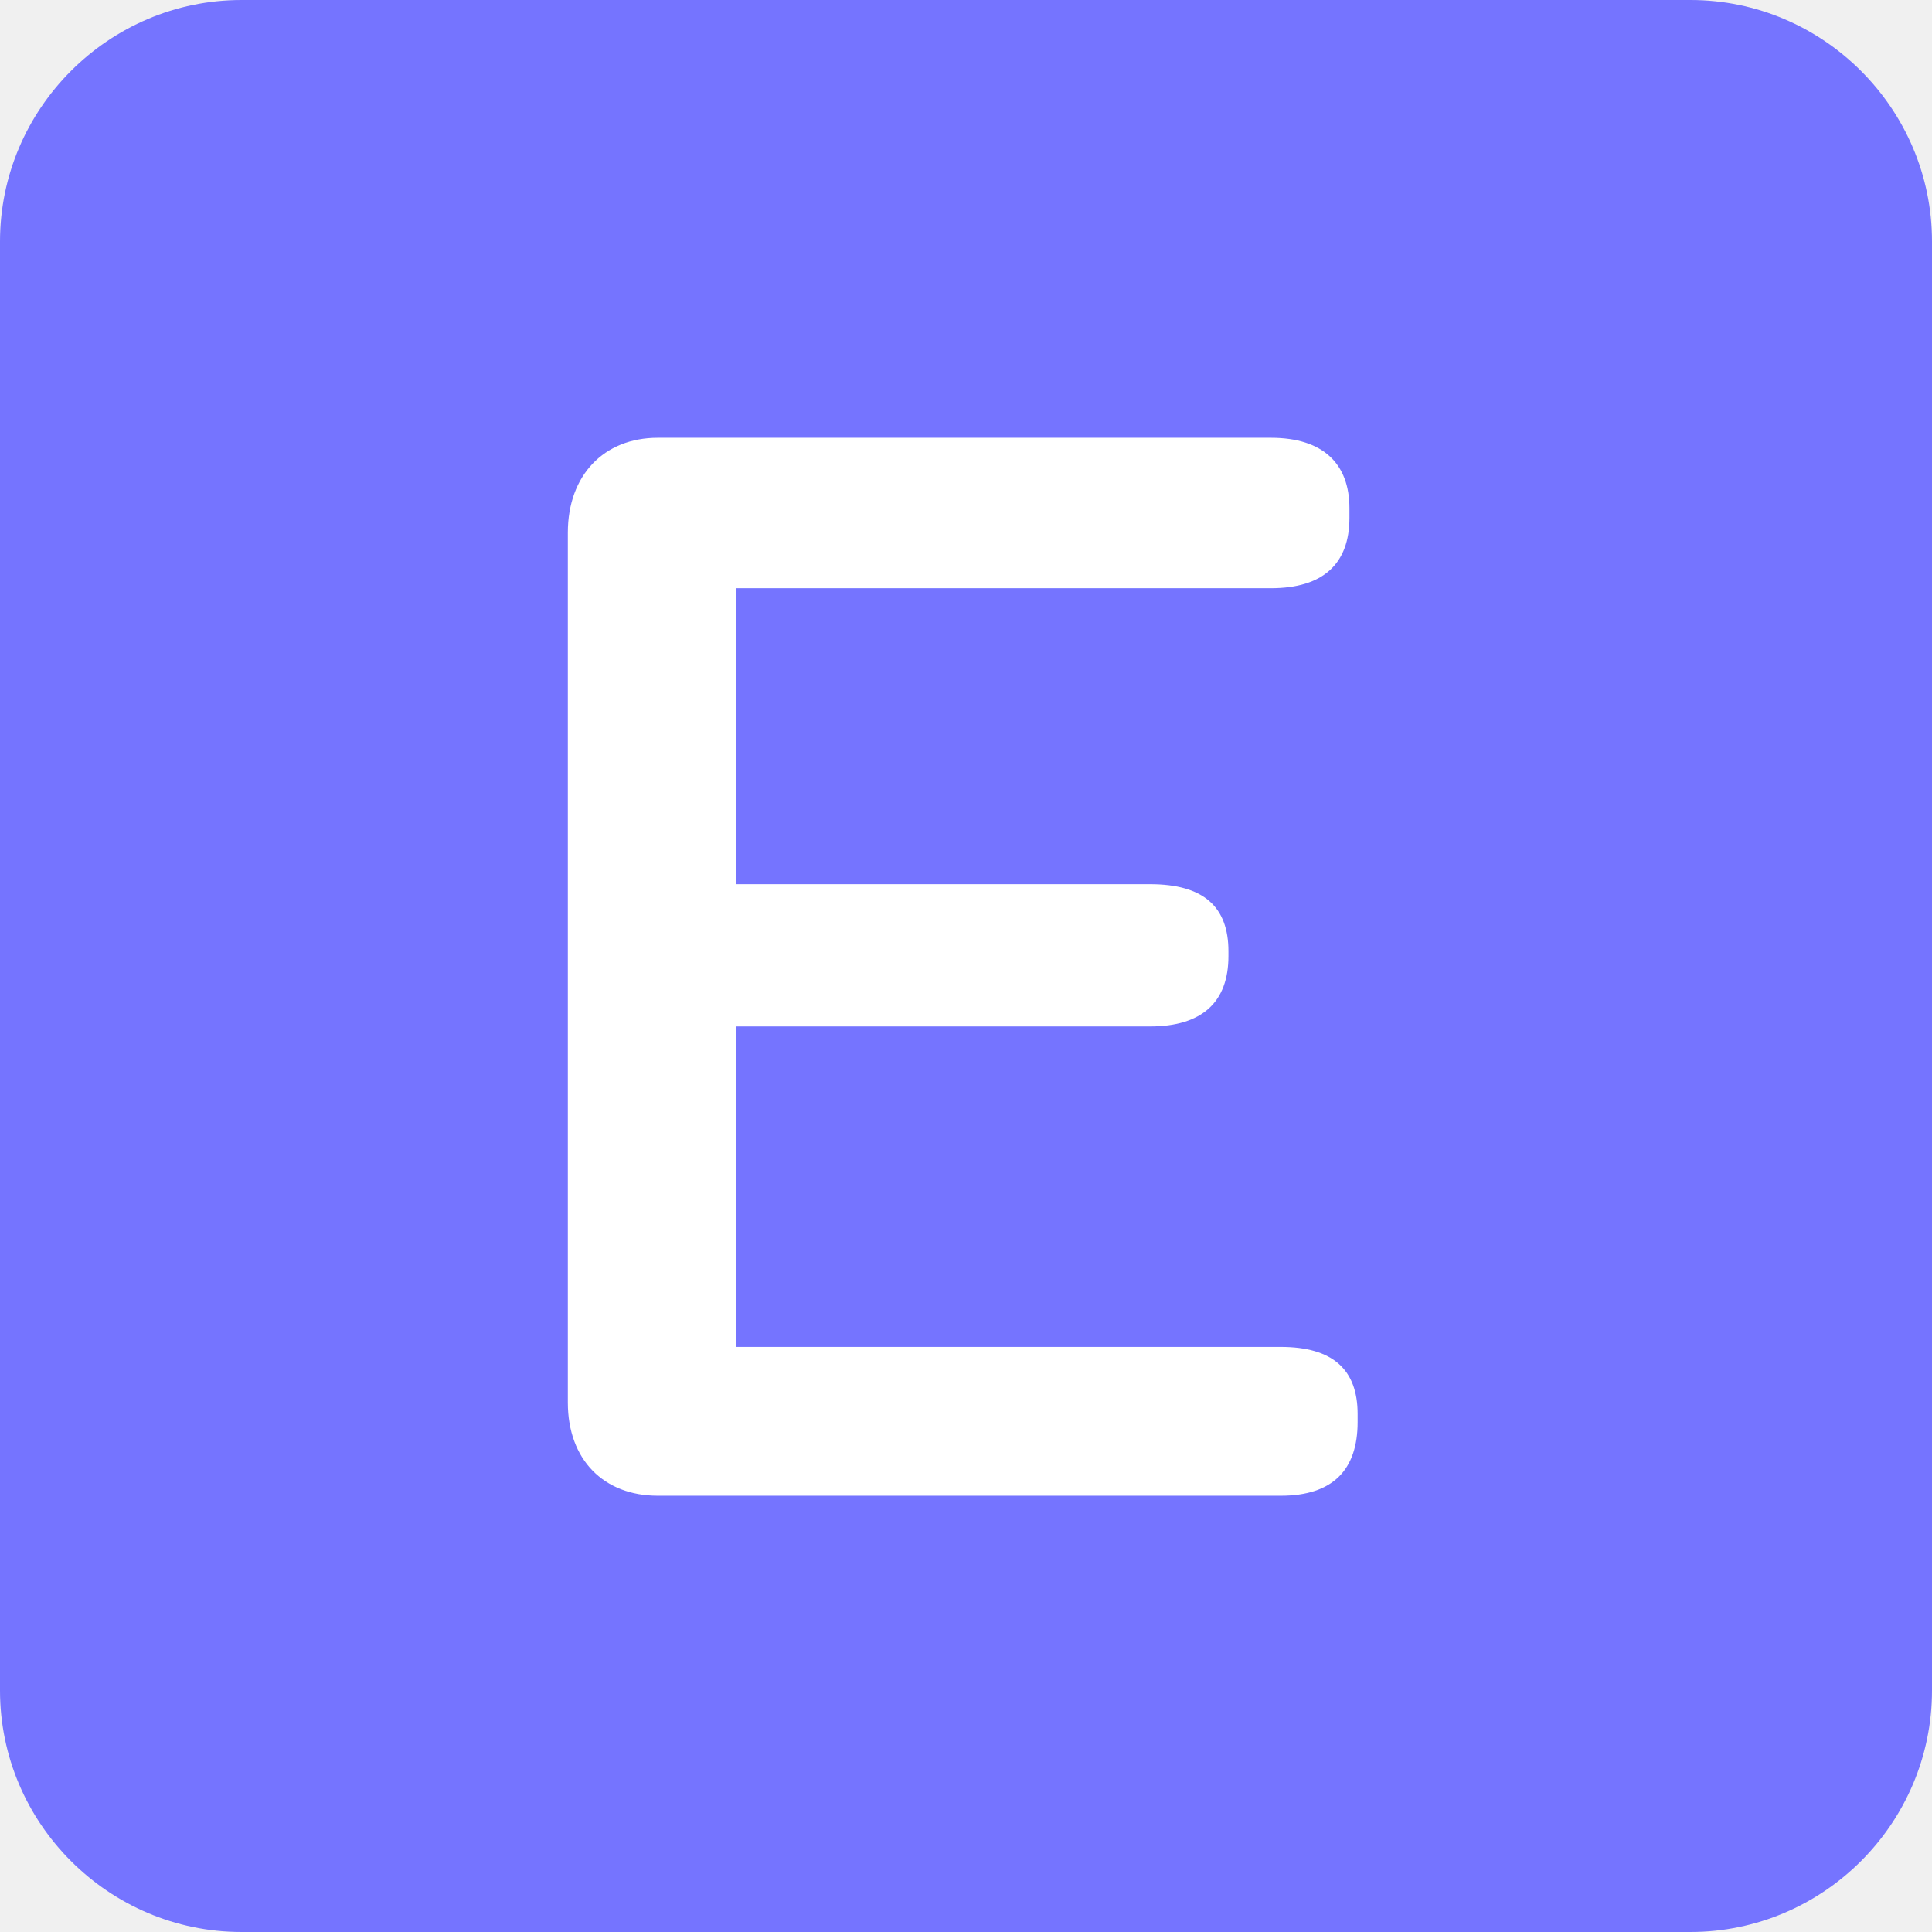
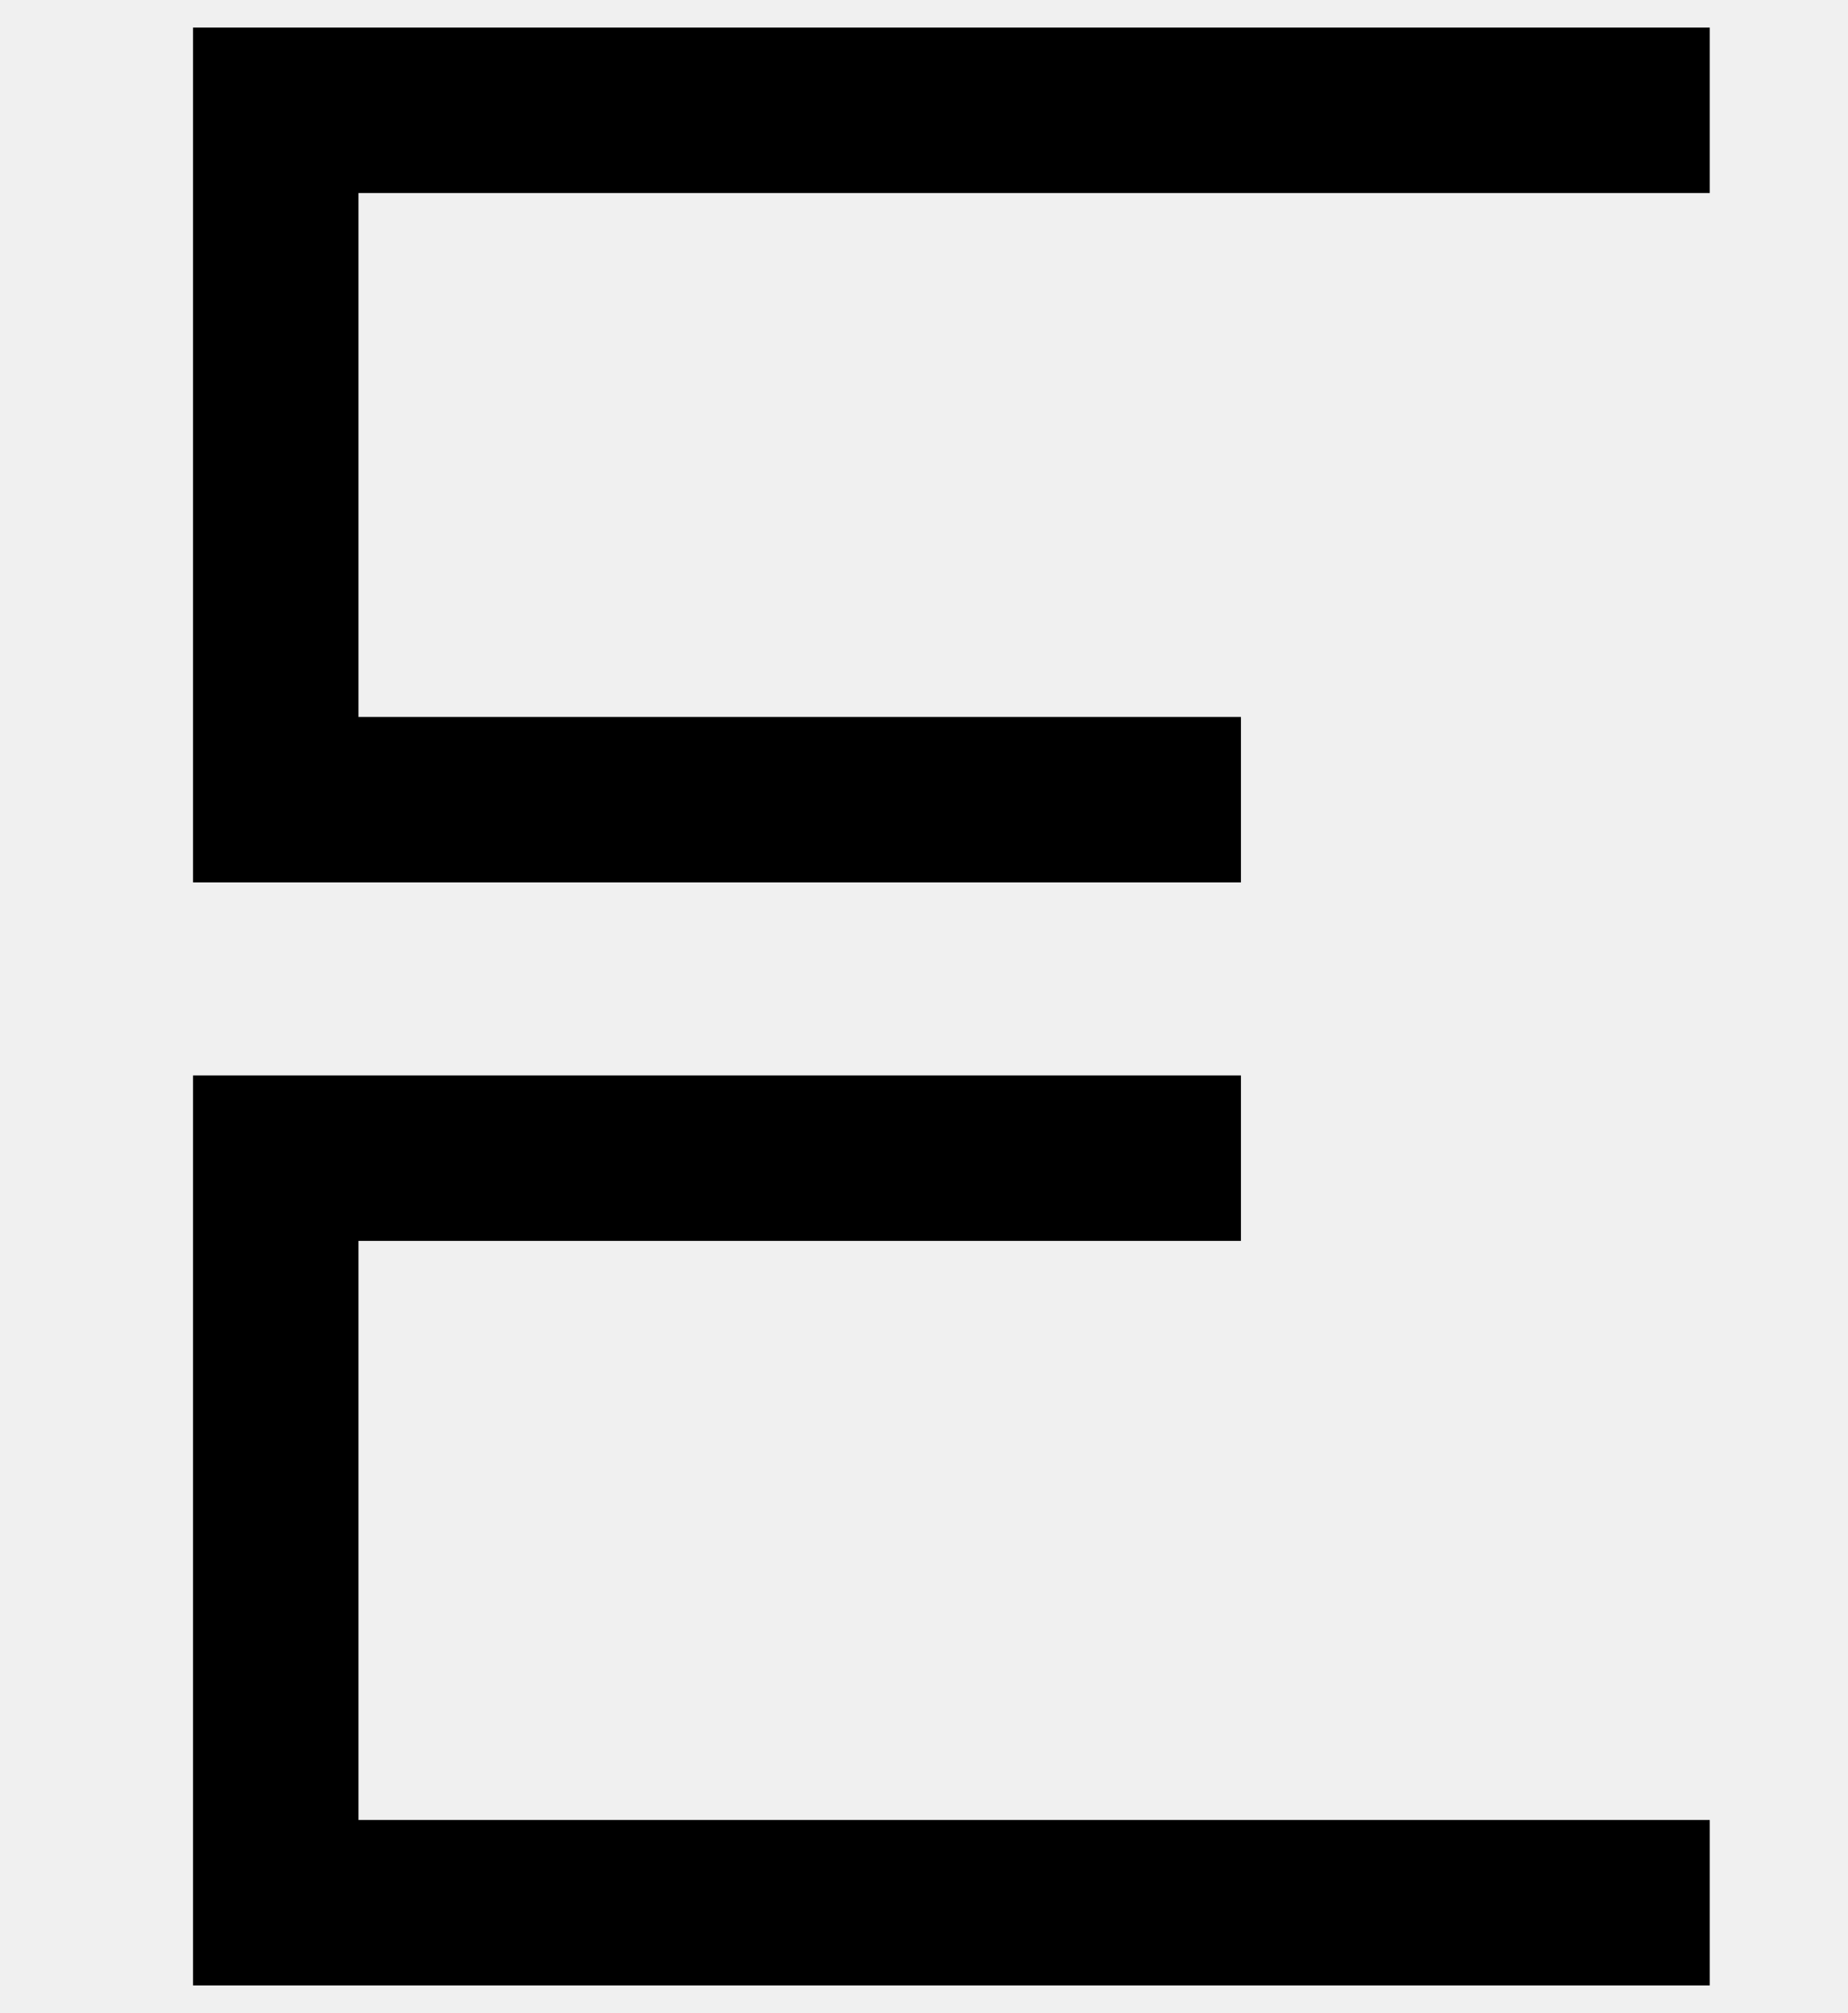
- <svg xmlns="http://www.w3.org/2000/svg" version="1.1" id="Layer_1" x="0px" y="0px" width="512px" height="512px" viewBox="0 0 512 512" enable-background="new 0 0 512 512" xml:space="preserve">
-   <g>
-     <path fill="#7574FF" d="M512,448c0,35.2-28.8,64-64,64H64c-35.2,0-64-28.8-64-64V64C0,28.8,28.8,0,64,0h384c35.2,0,64,28.8,64,64   V448z" />
+ <svg xmlns="http://www.w3.org/2000/svg" version="1.0" width="67pt" height="73pt" viewBox="0 0 67 73" preserveAspectRatio="xMidYMid meet">
+   <g transform="translate(0,73) scale(0.1,-0.1)" fill="#000000" stroke="none">
+     <path d="M70 565 l0 -155 190 0 190 0 0 30 0 30 -160 0 -160 0 0 95 0 95 245 0 245 0 0 30 0 30 -275 0 -275 0 0 -155z" />
+     <path d="M70 175 l0 -165 275 0 275 0 0 30 0 30 -245 0 -245 0 0 105 0 105 160 0 160 0 0 30 0 30 -190 0 -190 0 0 -165z" />
  </g>
-   <g>
-     <path fill="#FFFFFF" d="M150.483,371.684V141.15c0-15.167,9.534-25.133,23.833-25.133h162.5c13.866,0,20.8,6.933,20.8,18.633v2.6   c0,12.133-6.934,18.633-20.8,18.633h-141.7v78.434h109.634c14.3,0,20.8,6.066,20.8,17.767v1.3c0,12.133-6.934,18.633-20.8,18.633   H195.117v84.934h144.3c13.867,0,20.367,6.066,20.367,17.767v2.167c0,12.566-6.5,19.5-20.367,19.5h-165.1   C160.017,396.384,150.483,386.851,150.483,371.684z" />
-   </g>
-   <g>
- </g>
-   <g>
- </g>
-   <g>
- </g>
-   <g>
- </g>
-   <g>
- </g>
-   <g>
- </g>
-   <g>
- </g>
-   <g>
- </g>
-   <g>
- </g>
-   <g>
- </g>
-   <g>
- </g>
-   <g>
- </g>
-   <g>
- </g>
-   <g>
- </g>
-   <g>
- </g>
</svg>
